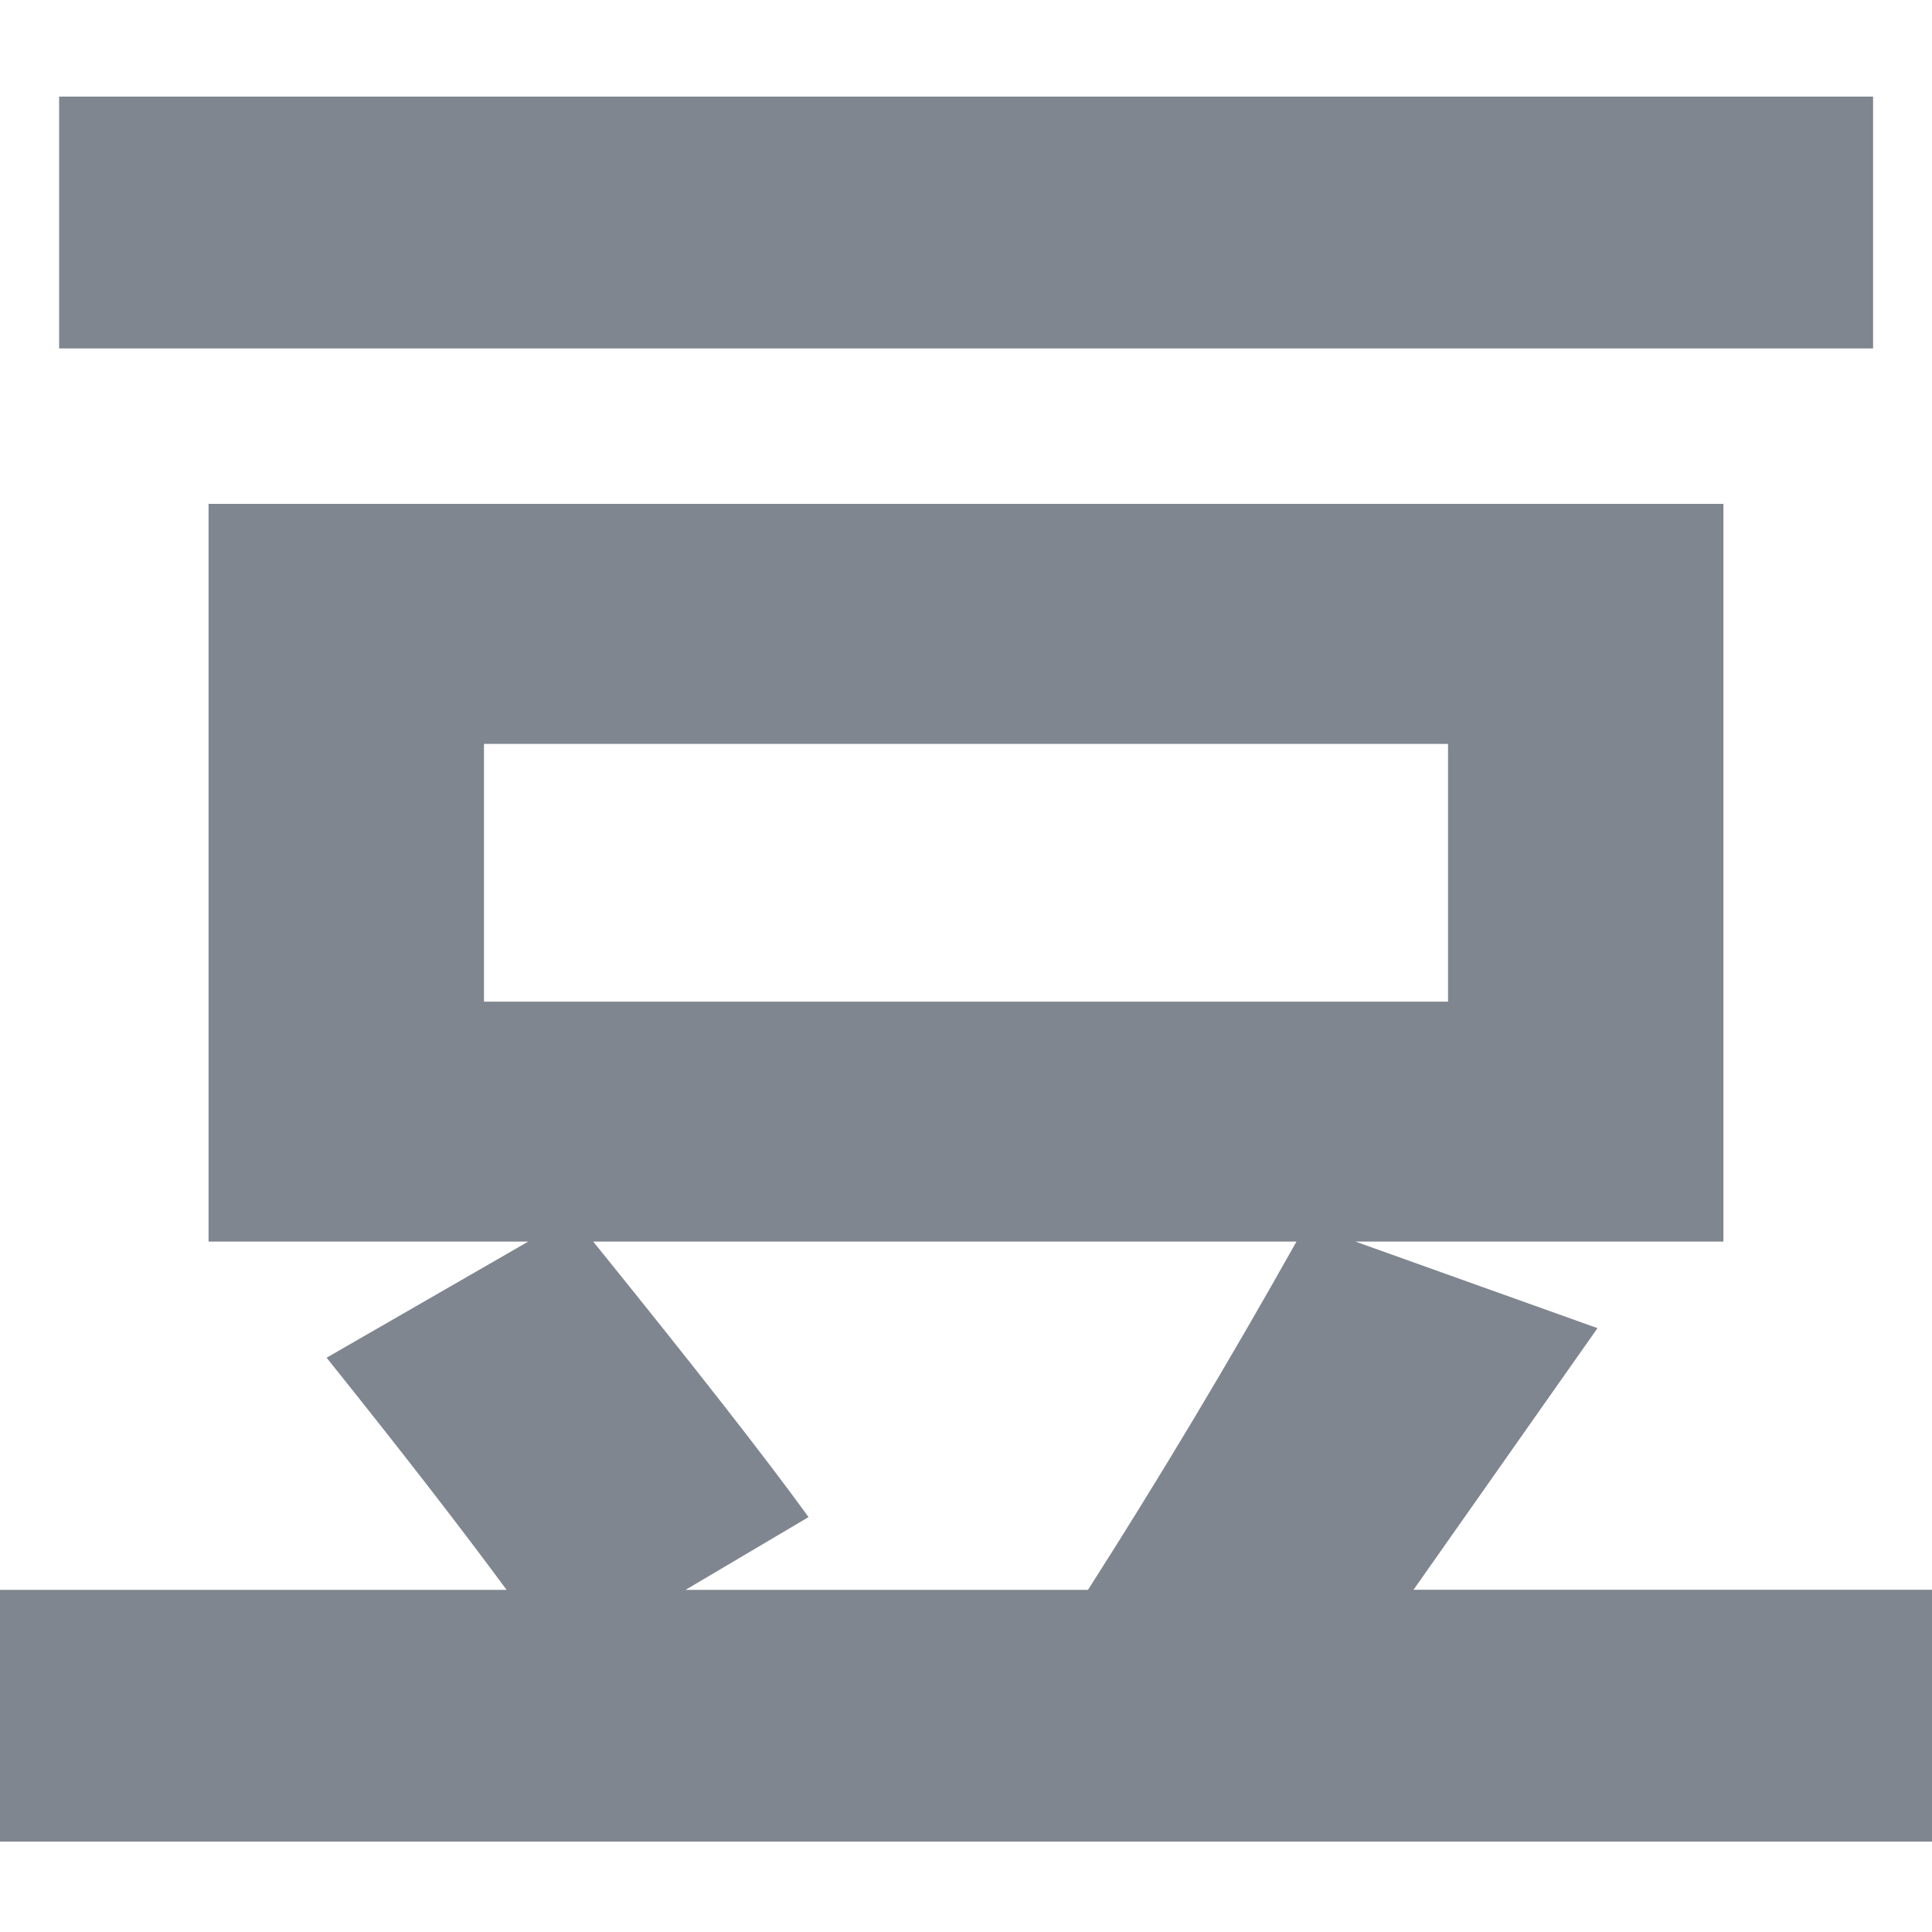
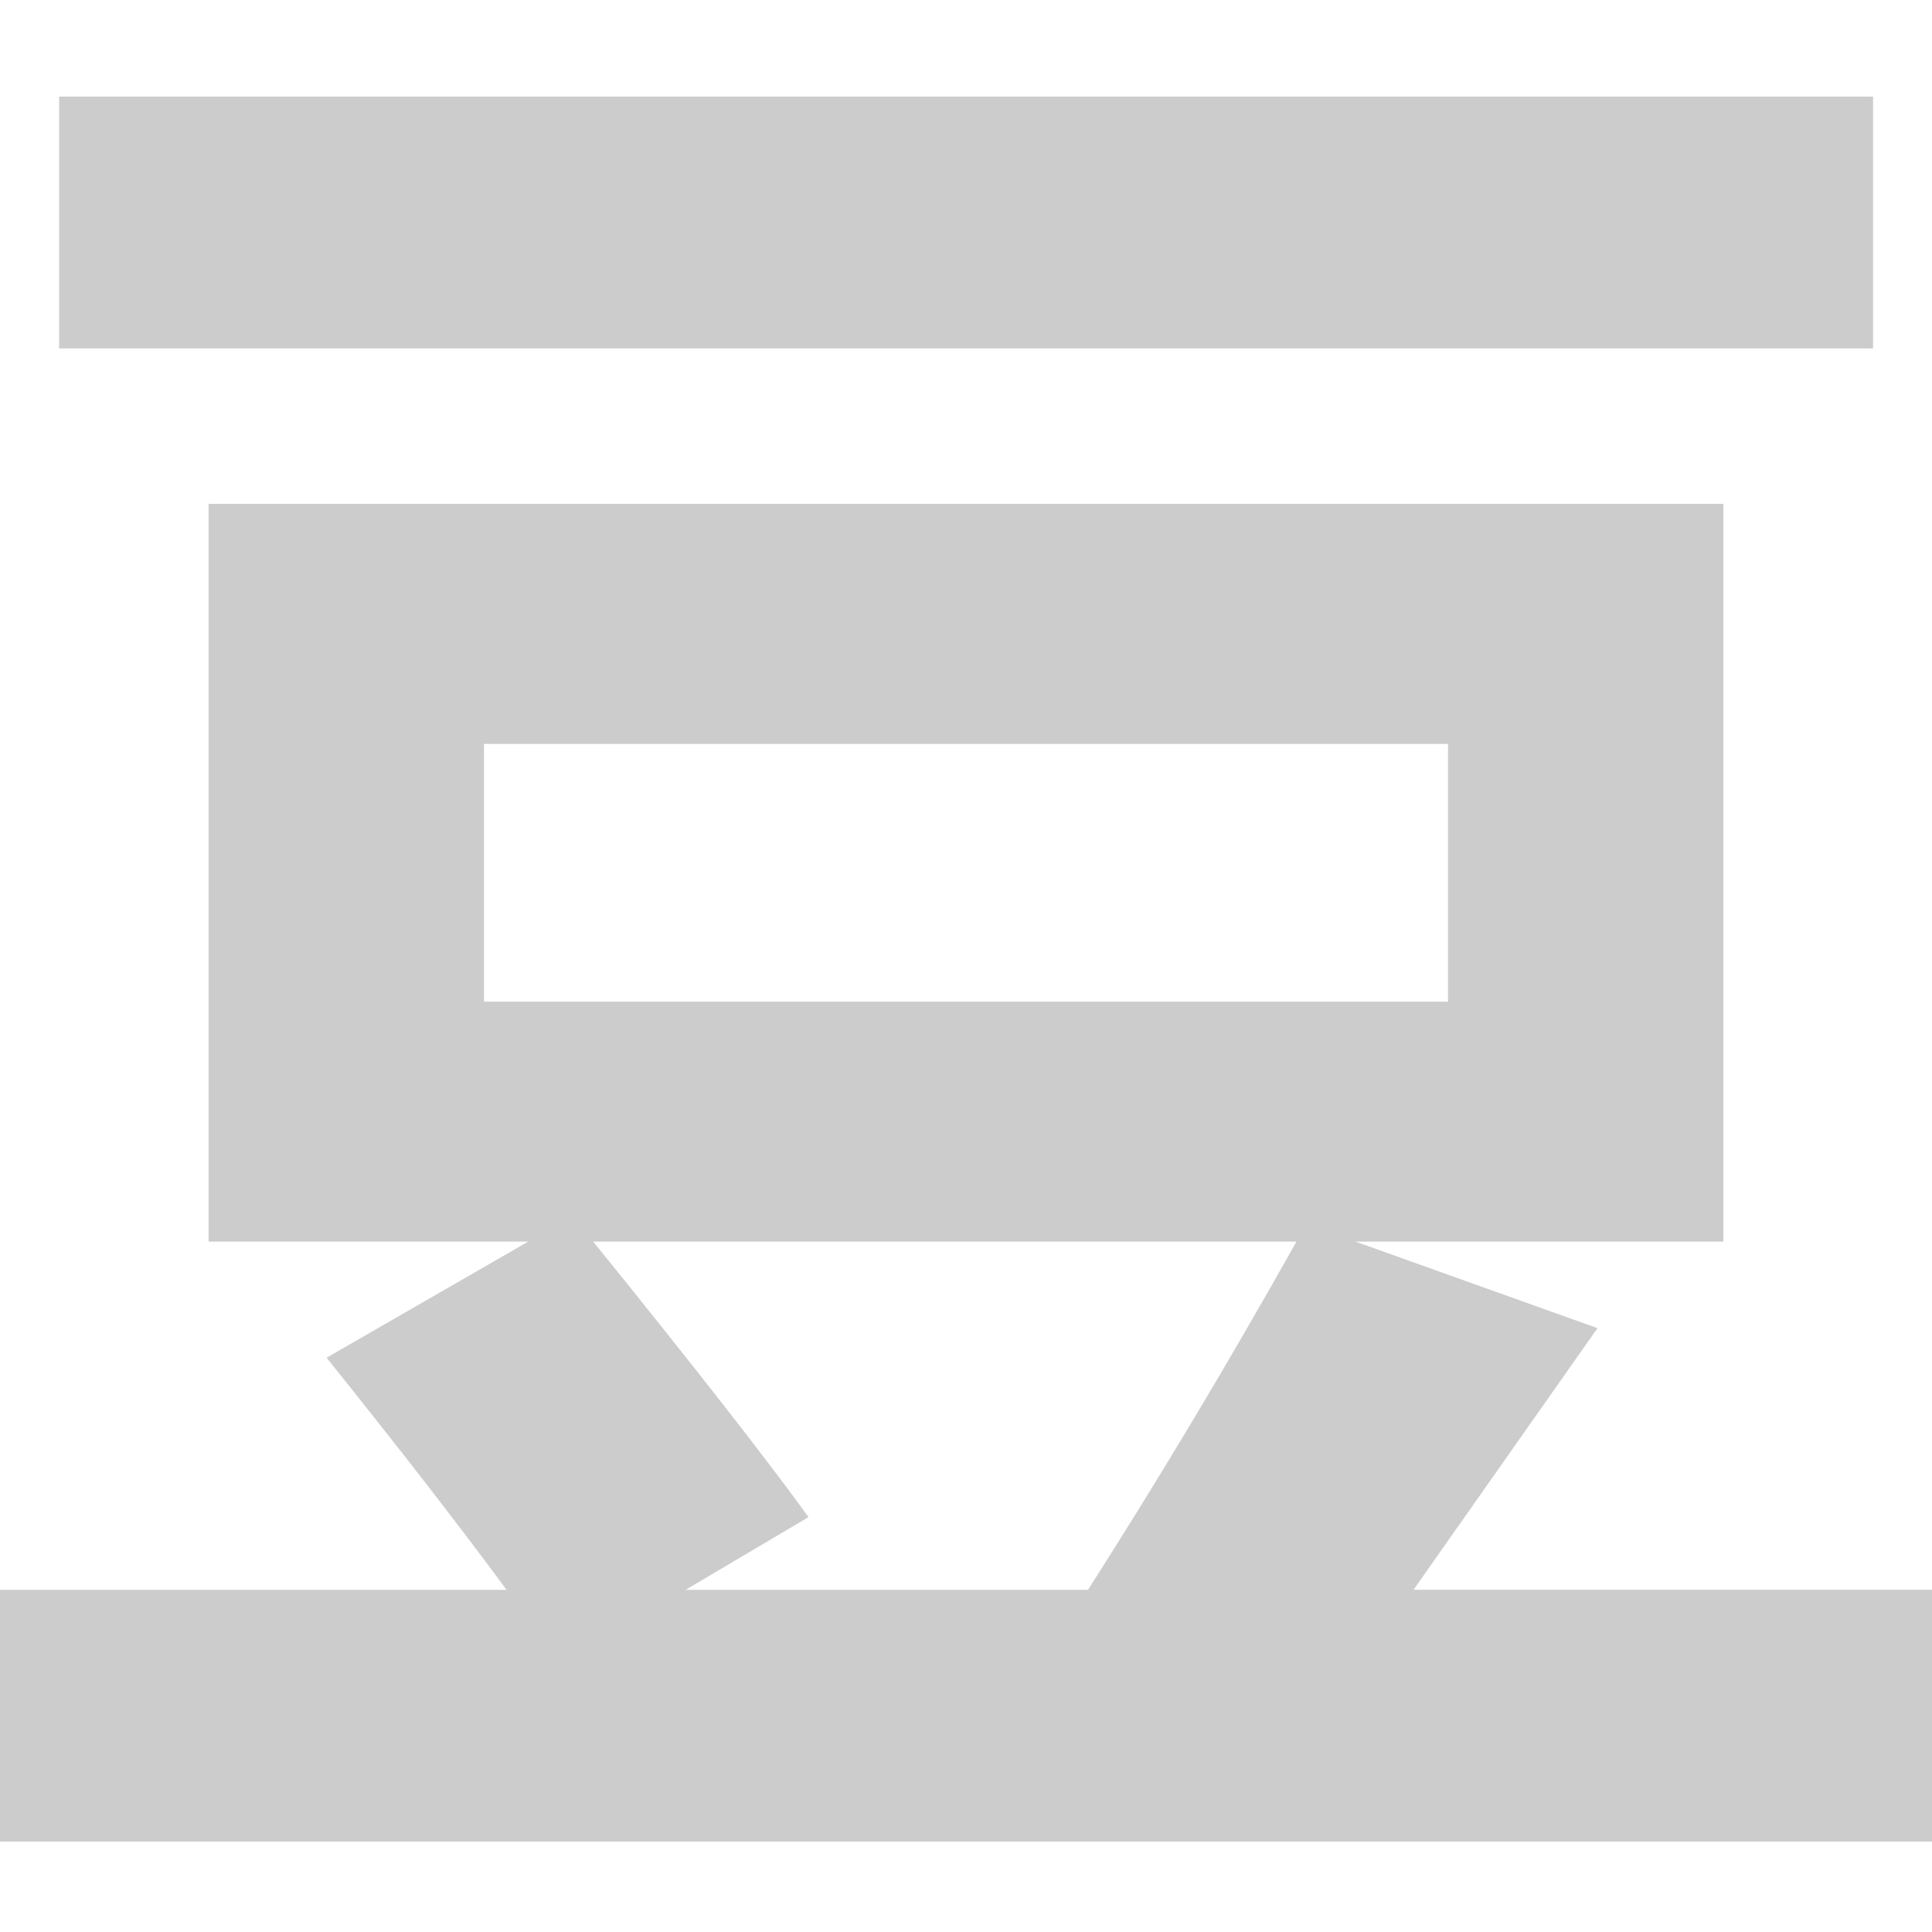
<svg xmlns="http://www.w3.org/2000/svg" version="1.1" id="图层_1" x="0px" y="0px" width="20px" height="20px" viewBox="0 0 20 20" enable-background="new 0 0 20 20" xml:space="preserve">
-   <path fill="#80868F" d="M0,16.458h5.244c-0.475-0.645-1.096-1.446-1.863-2.403l2.087-1.202H2.159V5.216h15.682v7.637h-3.809  l2.505,0.896l-1.904,2.708H20v2.607H0V16.458z M0.612,1h18.778v2.607H0.612V1z M14.99,10.369V7.701H5.01v2.668H14.99z M8.37,15.705  l-1.273,0.753h4.166c0.733-1.147,1.452-2.348,2.158-3.605H6.141C7.179,14.137,7.923,15.087,8.37,15.705z" />
+   <path fill="#cccccc" d="M0,16.458h5.244c-0.475-0.645-1.096-1.446-1.863-2.403l2.087-1.202H2.159V5.216h15.682v7.637h-3.809  l2.505,0.896l-1.904,2.708H20v2.607H0V16.458z M0.612,1h18.778v2.607H0.612V1z M14.99,10.369V7.701H5.01v2.668H14.99z M8.37,15.705  l-1.273,0.753h4.166c0.733-1.147,1.452-2.348,2.158-3.605H6.141C7.179,14.137,7.923,15.087,8.37,15.705z" />
</svg>
